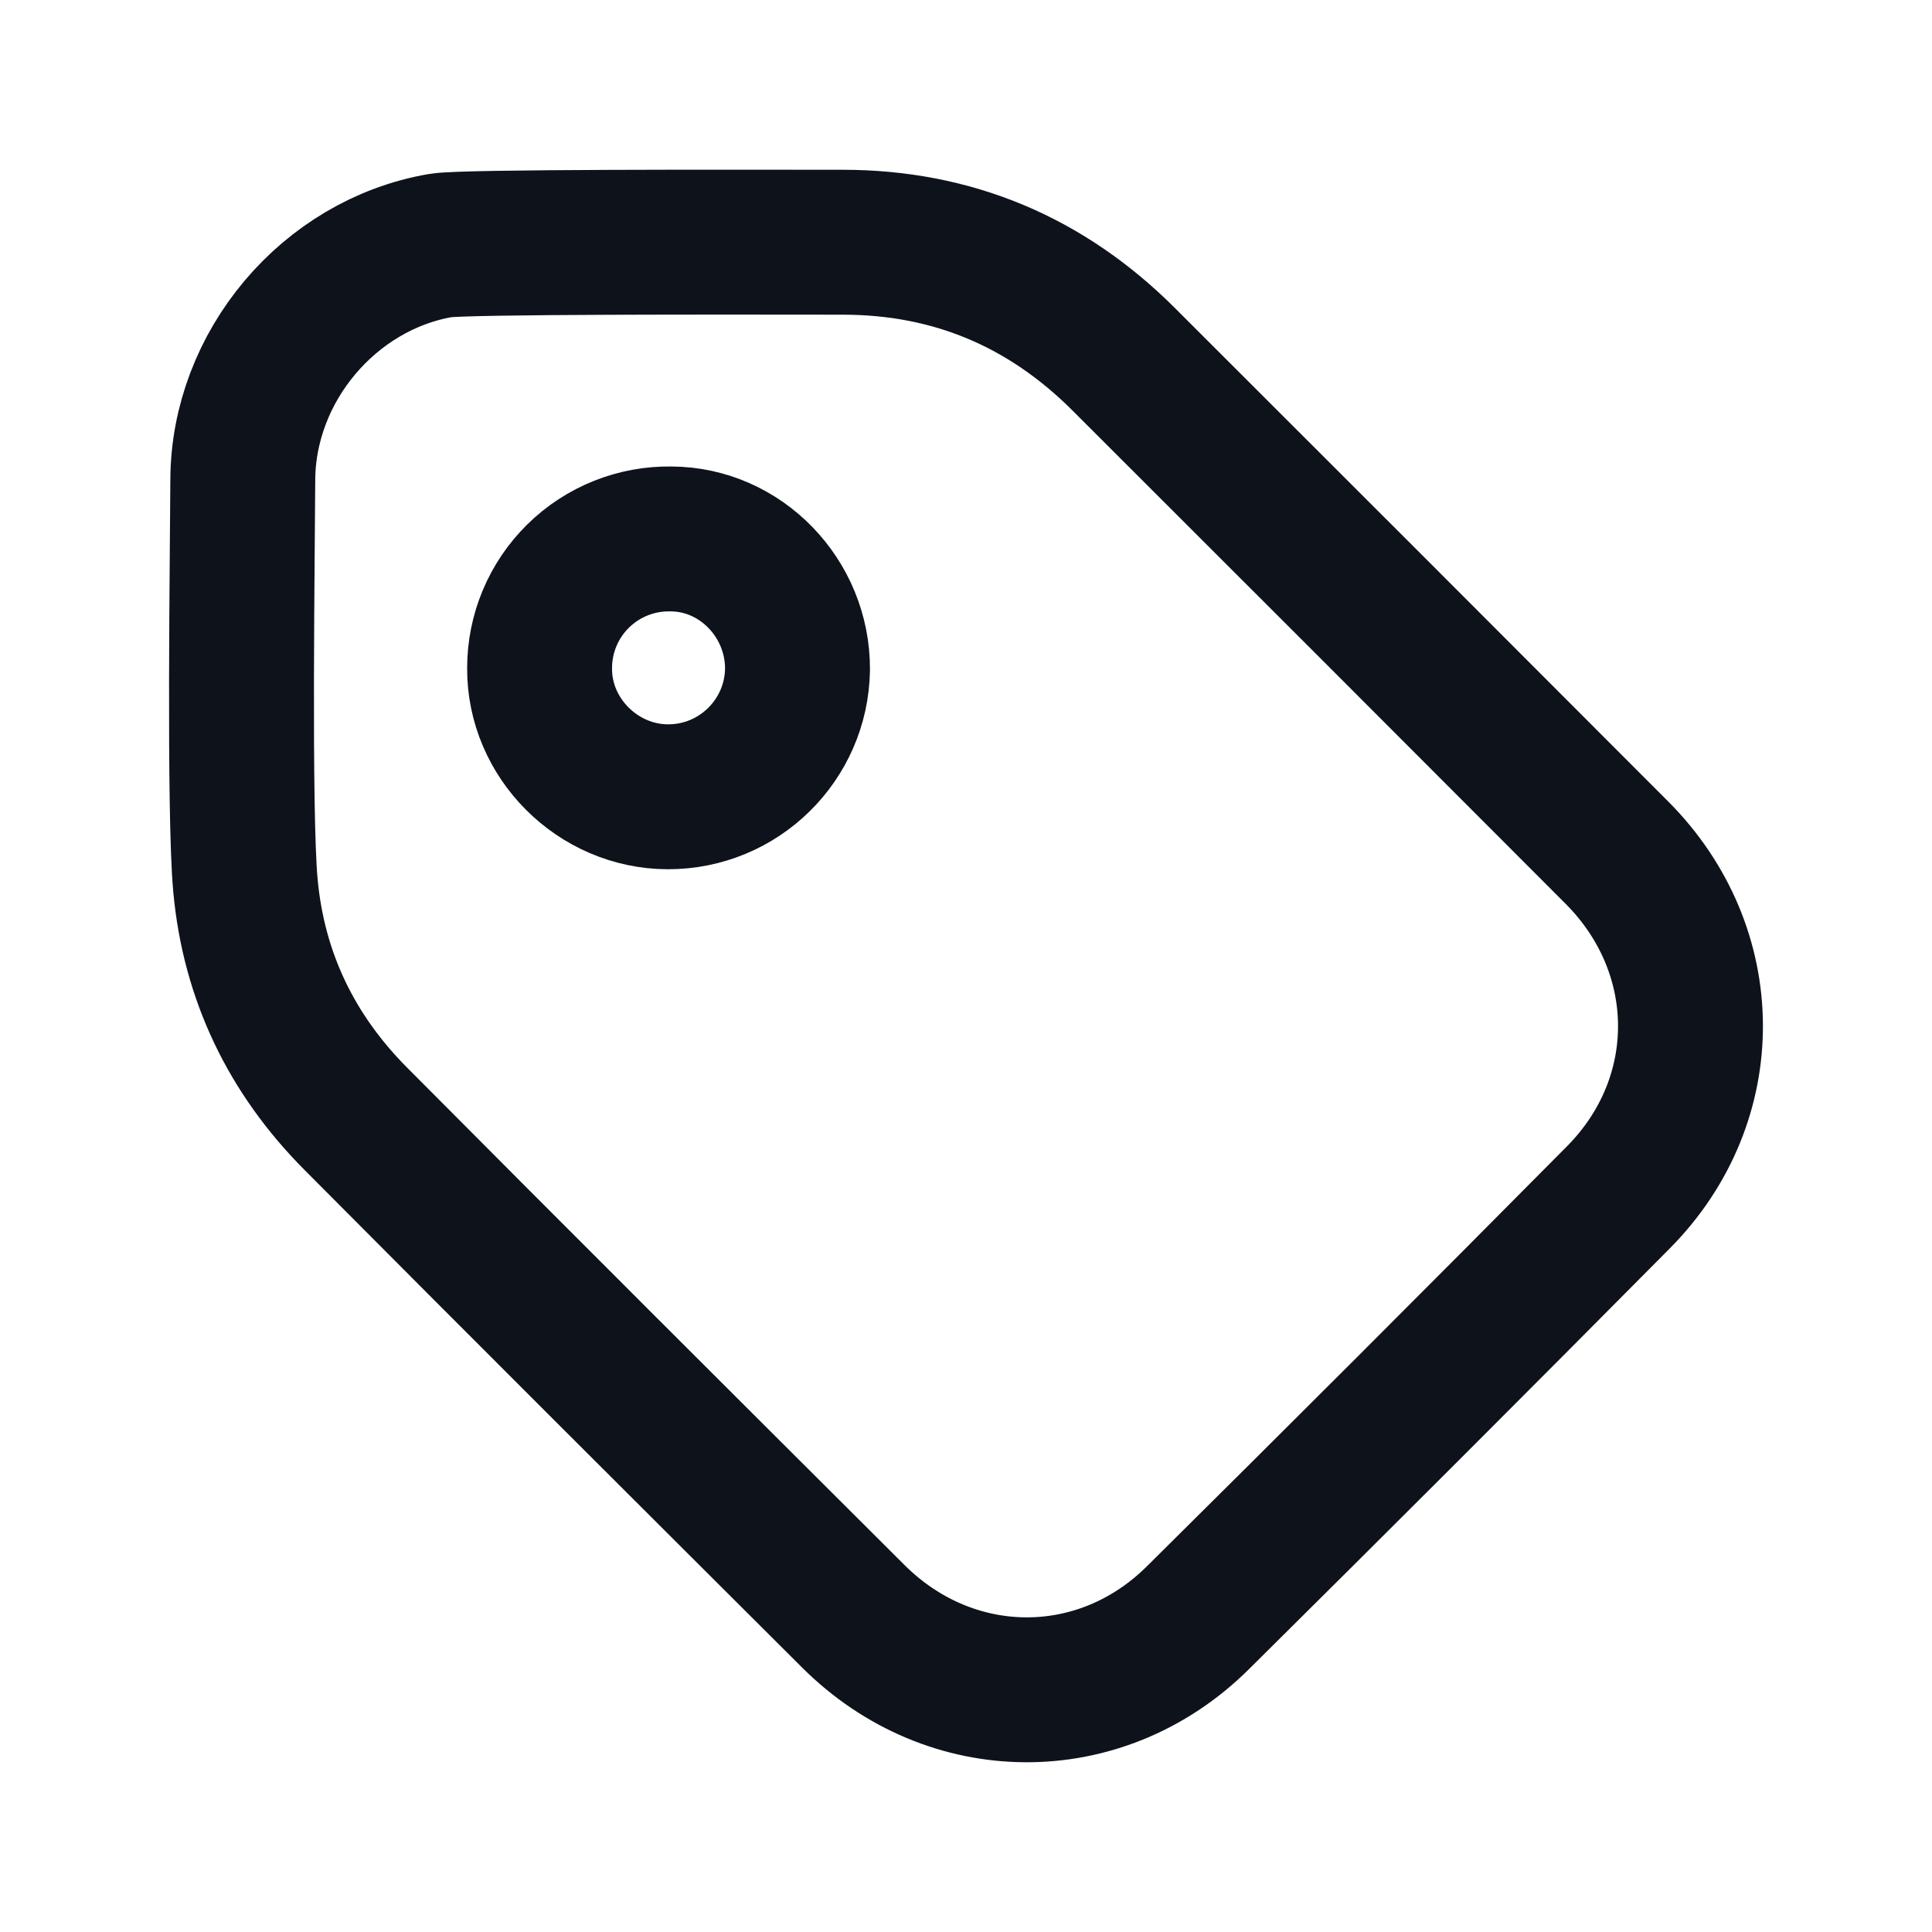
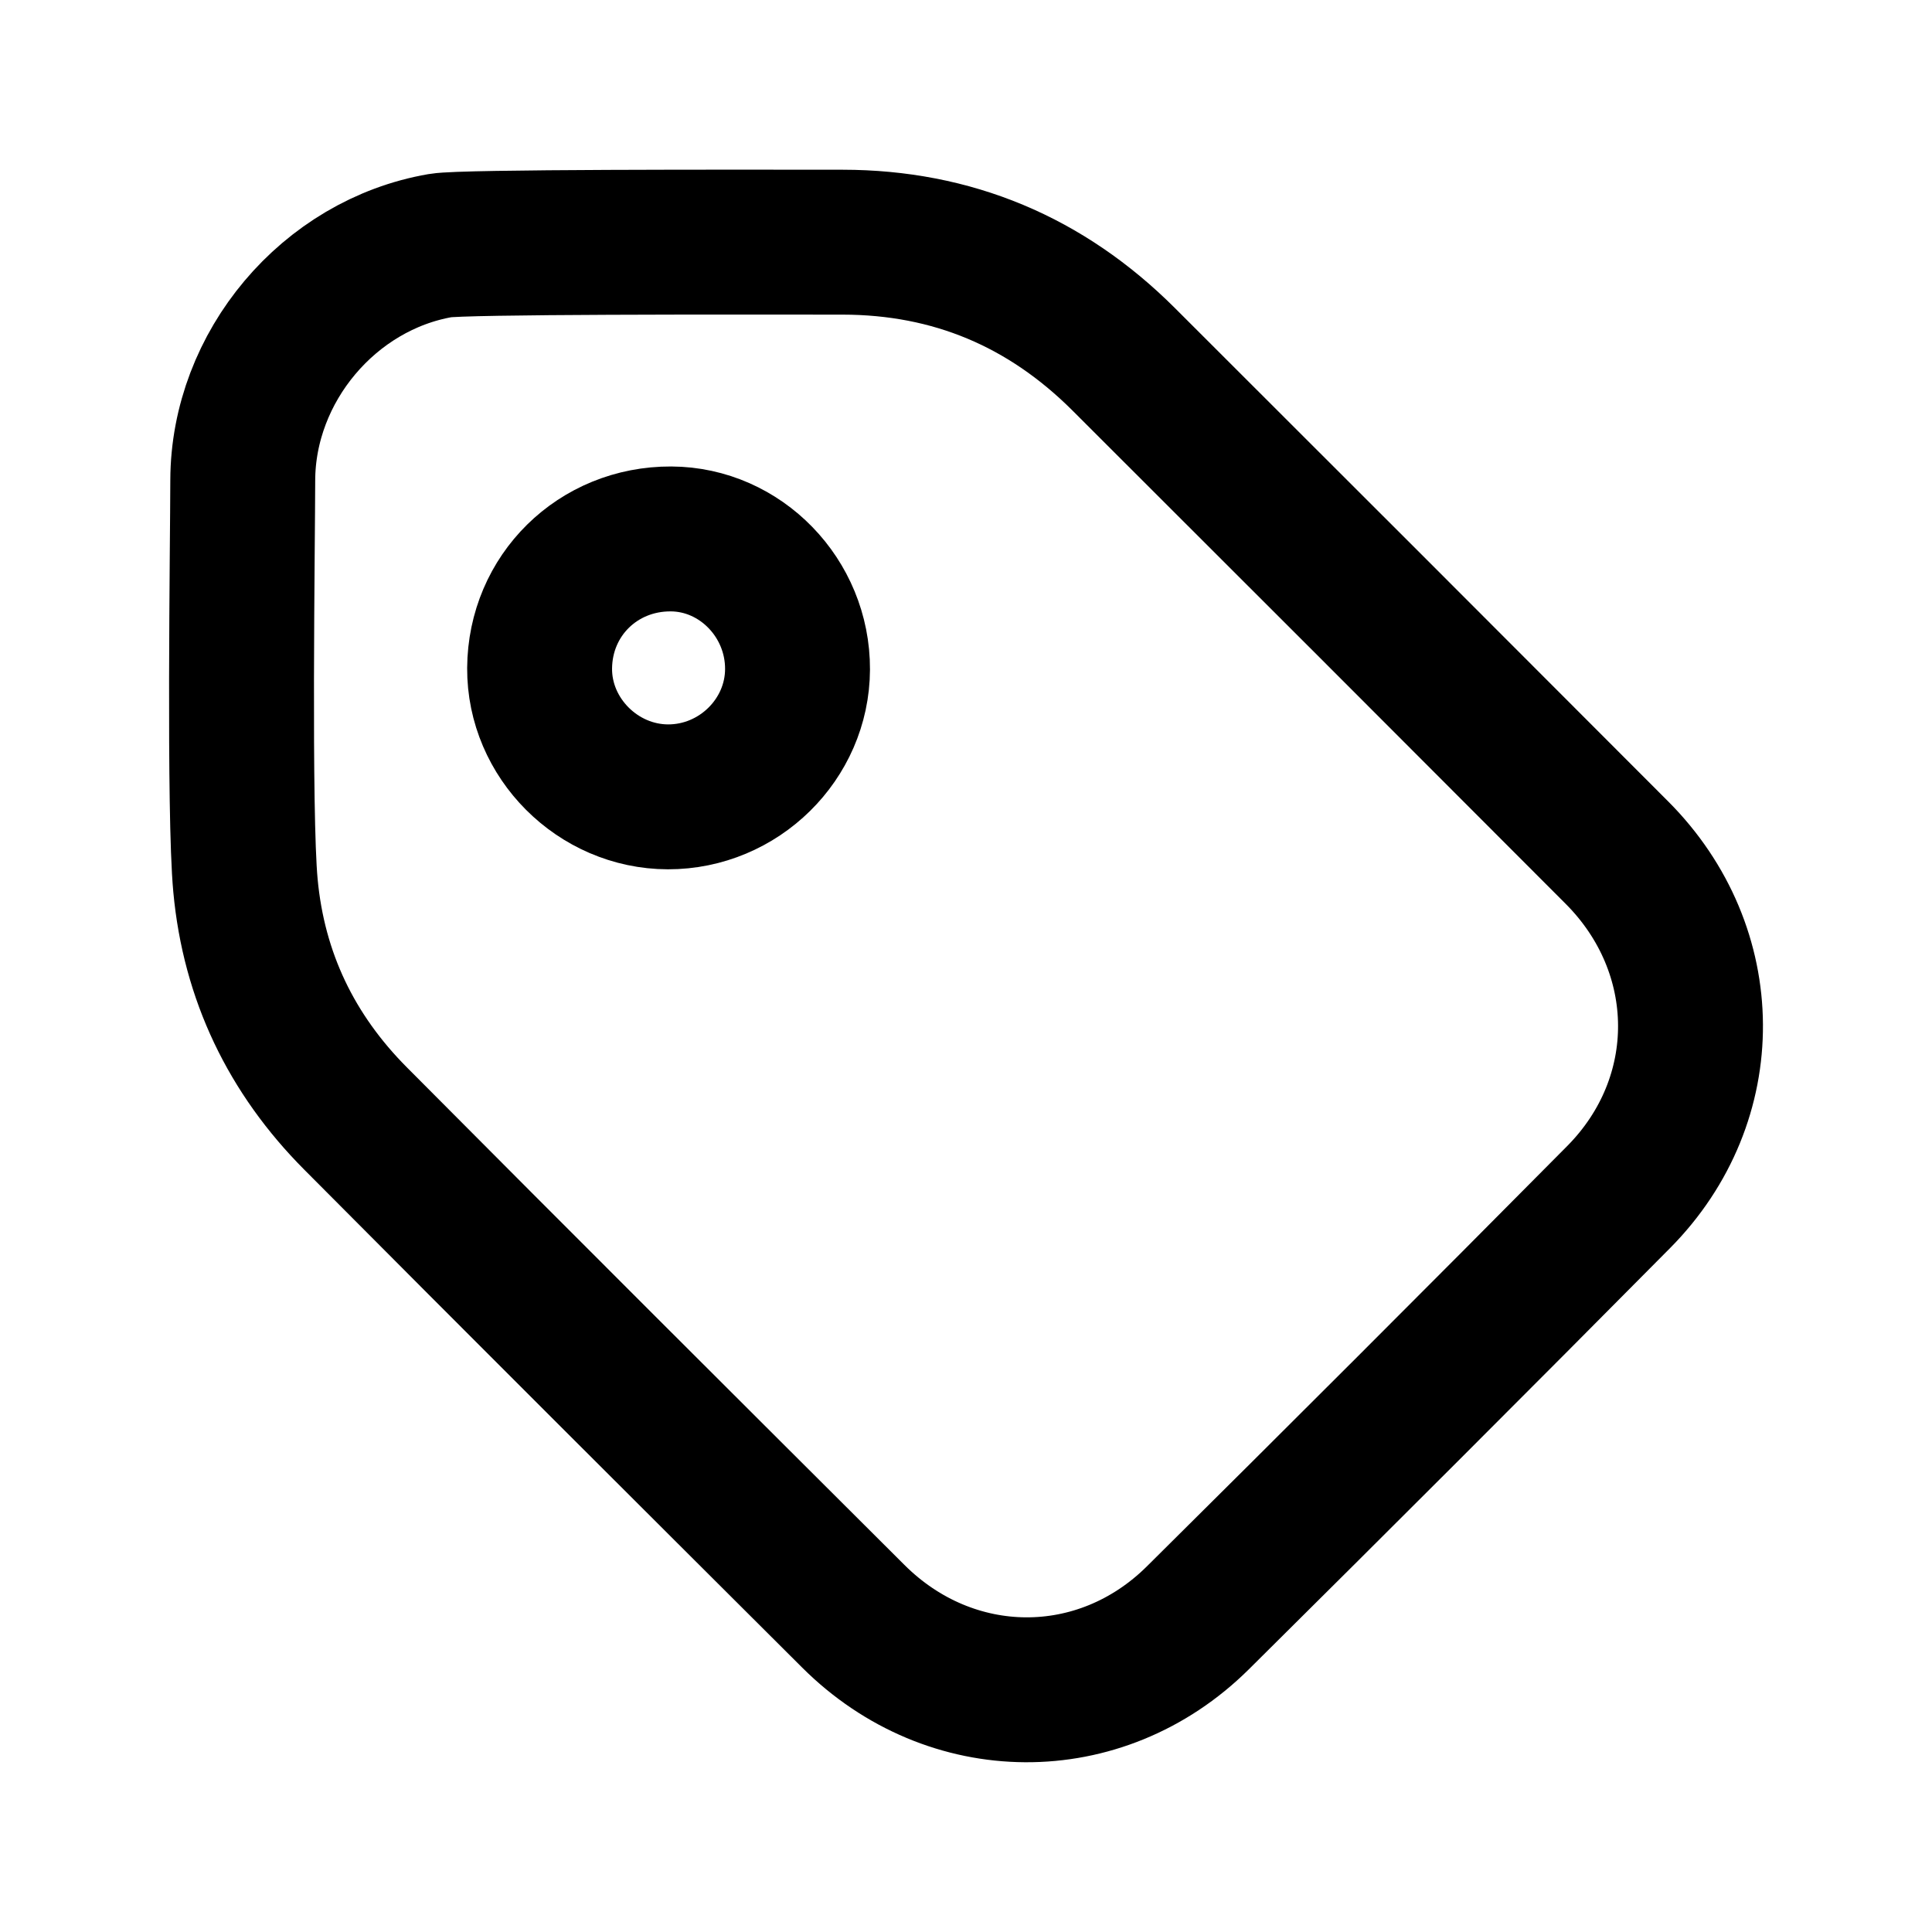
- <svg xmlns="http://www.w3.org/2000/svg" width="24" height="24" fill="none" viewBox="0 0 24 24">
-   <path stroke="#0E121B" stroke-linecap="round" stroke-linejoin="round" stroke-width="1.8" d="M3.016 5.966c.003-1.411 1.07-2.677 2.456-2.916.284-.05 3.616-.042 4.995-.041 1.364 0 2.527.491 3.49 1.452 2.045 2.042 4.088 4.085 6.128 6.13 1.208 1.21 1.224 3.066.022 4.28a805.496 805.496 0 0 1-5.229 5.228c-1.212 1.201-3.069 1.186-4.279-.022-2.064-2.058-4.127-4.115-6.182-6.182-.795-.8-1.264-1.766-1.368-2.895-.084-.903-.035-4.26-.033-5.034Z" clip-rule="evenodd" />
-   <path stroke="#0E121B" stroke-linecap="round" stroke-linejoin="round" stroke-width="1.8" d="M9.907 8.315a1.607 1.607 0 0 1-1.61 1.583c-.872-.002-1.599-.73-1.594-1.596a1.604 1.604 0 0 1 1.633-1.607c.864.003 1.575.736 1.571 1.62Z" clip-rule="evenodd" />
+ <svg xmlns="http://www.w3.org/2000/svg" width="20" height="20" viewBox="0 0 20 20" fill="none">
+   <path fill-rule="evenodd" clip-rule="evenodd" d="M2.513 4.972C2.516 3.796 3.405 2.741 4.56 2.542C4.796 2.501 7.573 2.506 8.722 2.507C9.859 2.508 10.828 2.917 11.631 3.718C13.335 5.419 15.038 7.122 16.738 8.826C17.744 9.834 17.758 11.381 16.756 12.392C15.31 13.851 13.857 15.303 12.399 16.749C11.388 17.75 9.841 17.737 8.833 16.731C7.113 15.016 5.393 13.301 3.681 11.579C3.018 10.913 2.628 10.108 2.541 9.166C2.471 8.414 2.512 5.617 2.513 4.972Z" stroke="black" stroke-width="1.5" stroke-linecap="round" stroke-linejoin="round" />
+   <path fill-rule="evenodd" clip-rule="evenodd" d="M8.256 6.929C8.253 7.654 7.647 8.25 6.915 8.249C6.188 8.247 5.582 7.64 5.586 6.918C5.591 6.164 6.188 5.576 6.946 5.579C7.666 5.582 8.259 6.192 8.256 6.929Z" stroke="black" stroke-width="1.5" stroke-linecap="round" stroke-linejoin="round" />
</svg>
